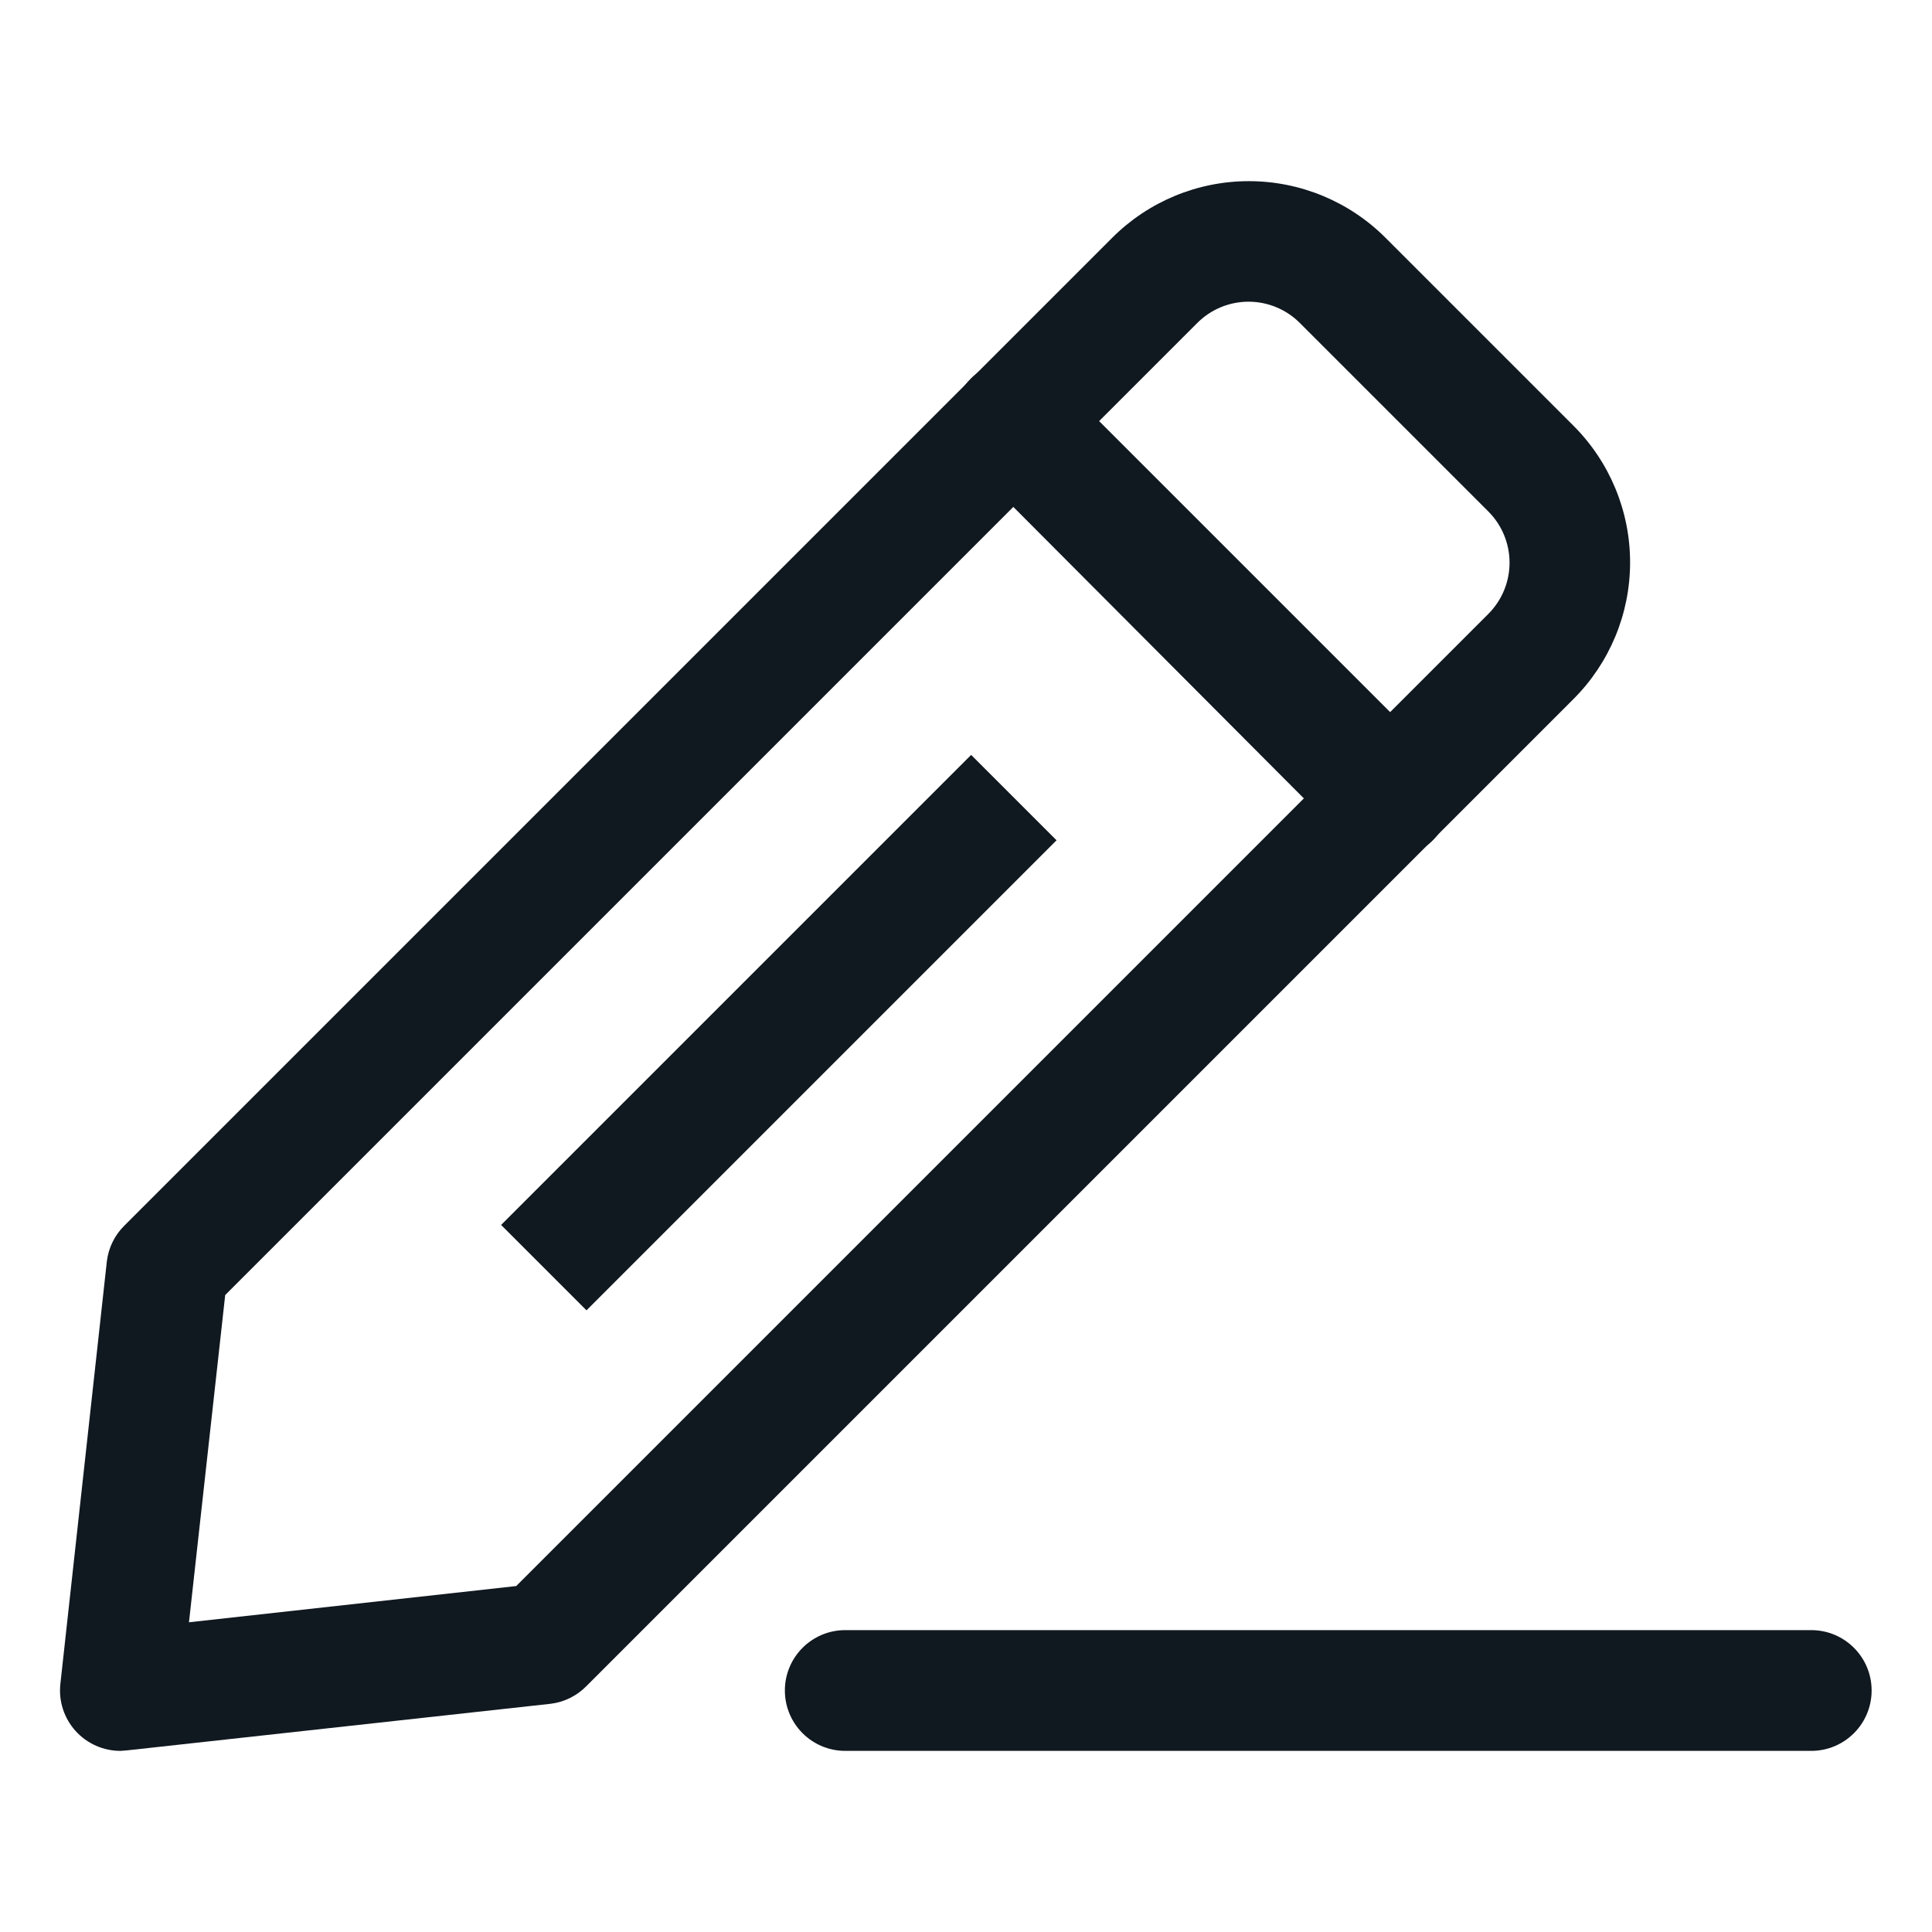
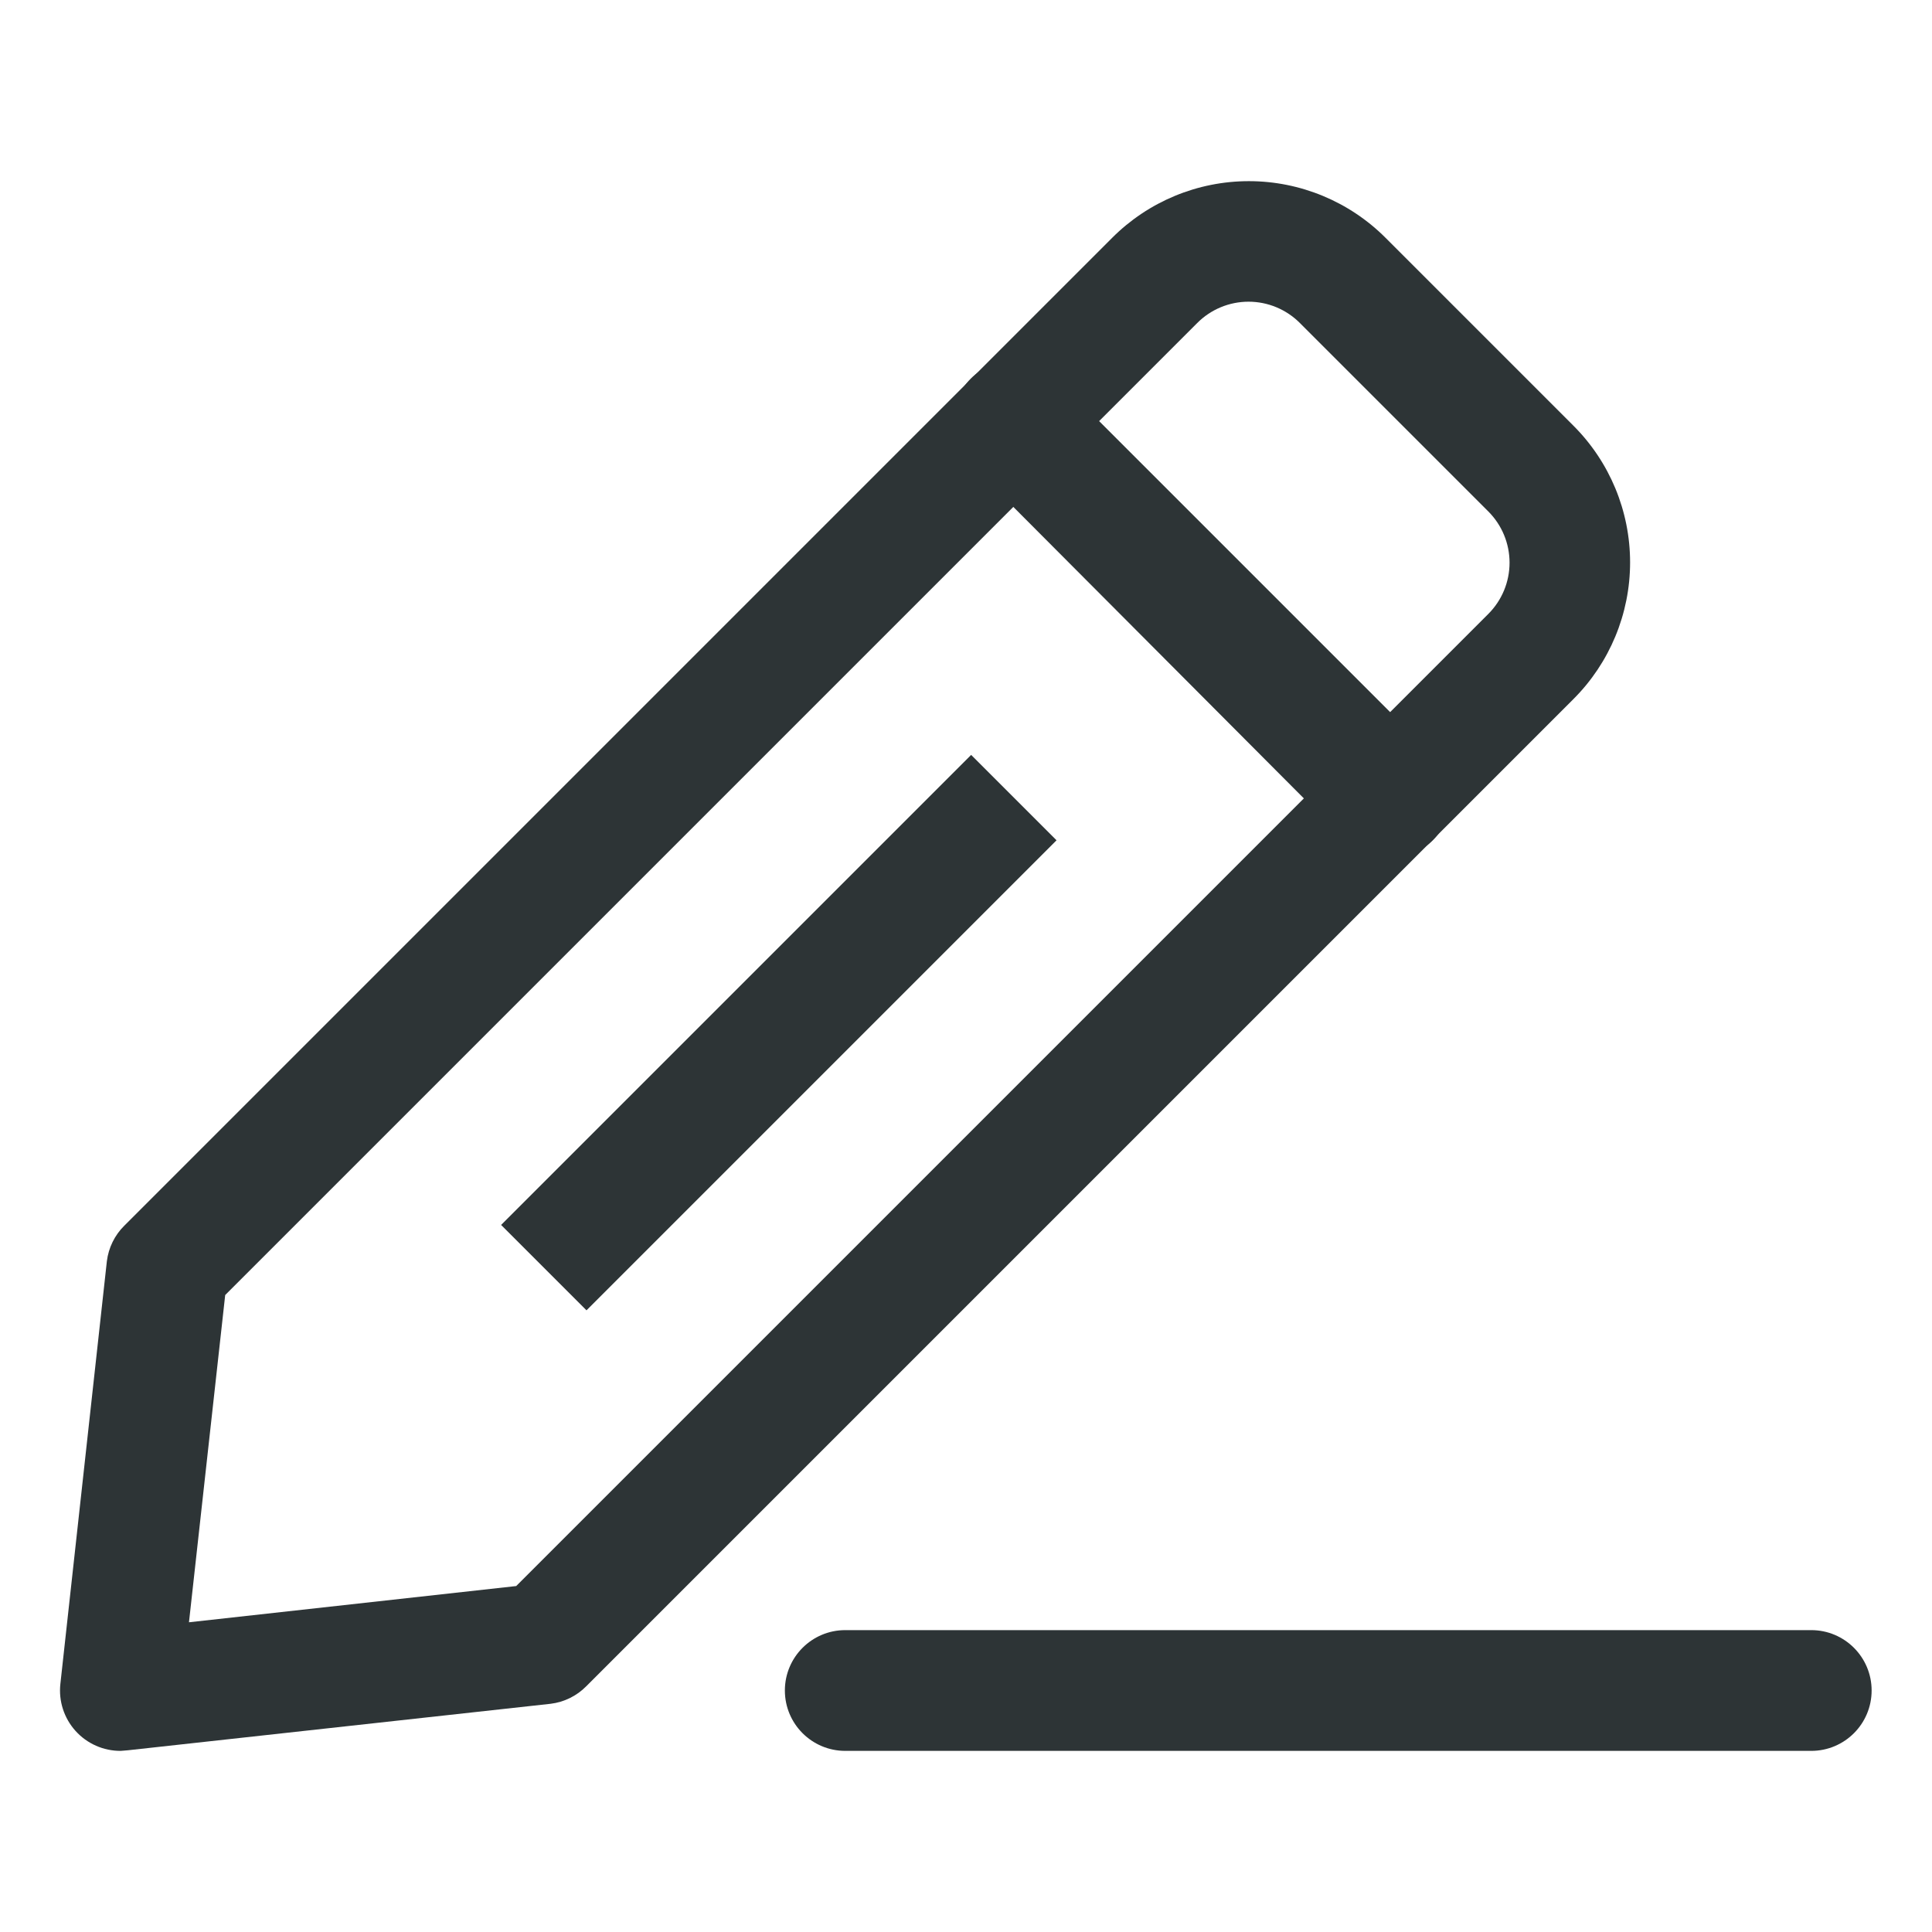
- <svg xmlns="http://www.w3.org/2000/svg" viewBox="0 0 32 32">
+ <svg xmlns="http://www.w3.org/2000/svg" viewBox="0 0 32 32" style="enable-background:new 0 0 729.837 729.838;" fill="#2d3436">
  <defs>
-     <style>.cls-1{fill:#101820;}</style>
+     <style>.cls-1{fill:#2d3436;}</style>
  </defs>
  <g data-name="Layer 42" id="Layer_42">
-     <path class="cls-1" d="M2,29a1,1,0,0,1-1-1.11l.77-7a1,1,0,0,1,.29-.59L18.42,3.94a3.2,3.2,0,0,1,4.53,0l3.11,3.11a3.2,3.2,0,0,1,0,4.53L9.71,27.93a1,1,0,0,1-.59.29l-7,.77Zm7-1.78H9ZM3.73,21.45l-.6,5.42,5.42-.6,16.1-16.1a1.2,1.2,0,0,0,0-1.7L21.53,5.35a1.2,1.2,0,0,0-1.7,0Z" />
+     <path fill="#2d3436" class="cls-1" d="M2,29a1,1,0,0,1-1-1.11l.77-7a1,1,0,0,1,.29-.59L18.42,3.94a3.2,3.2,0,0,1,4.53,0l3.11,3.11a3.2,3.2,0,0,1,0,4.53L9.71,27.93a1,1,0,0,1-.59.29l-7,.77Zm7-1.78H9ZM3.73,21.45l-.6,5.42,5.42-.6,16.1-16.1a1.2,1.2,0,0,0,0-1.7L21.53,5.35a1.2,1.2,0,0,0-1.7,0Z" />
    <path class="cls-1" d="M23,14.21a1,1,0,0,1-.71-.29L16.08,7.69A1,1,0,0,1,17.5,6.27l6.23,6.23a1,1,0,0,1,0,1.42A1,1,0,0,1,23,14.21Z" />
    <rect class="cls-1" height="2" transform="translate(-8.31 14.13) rotate(-45)" width="11.01" x="7.39" y="16.1" />
    <path class="cls-1" d="M30,29H14a1,1,0,0,1,0-2H30a1,1,0,0,1,0,2Z" />
  </g>
</svg>
